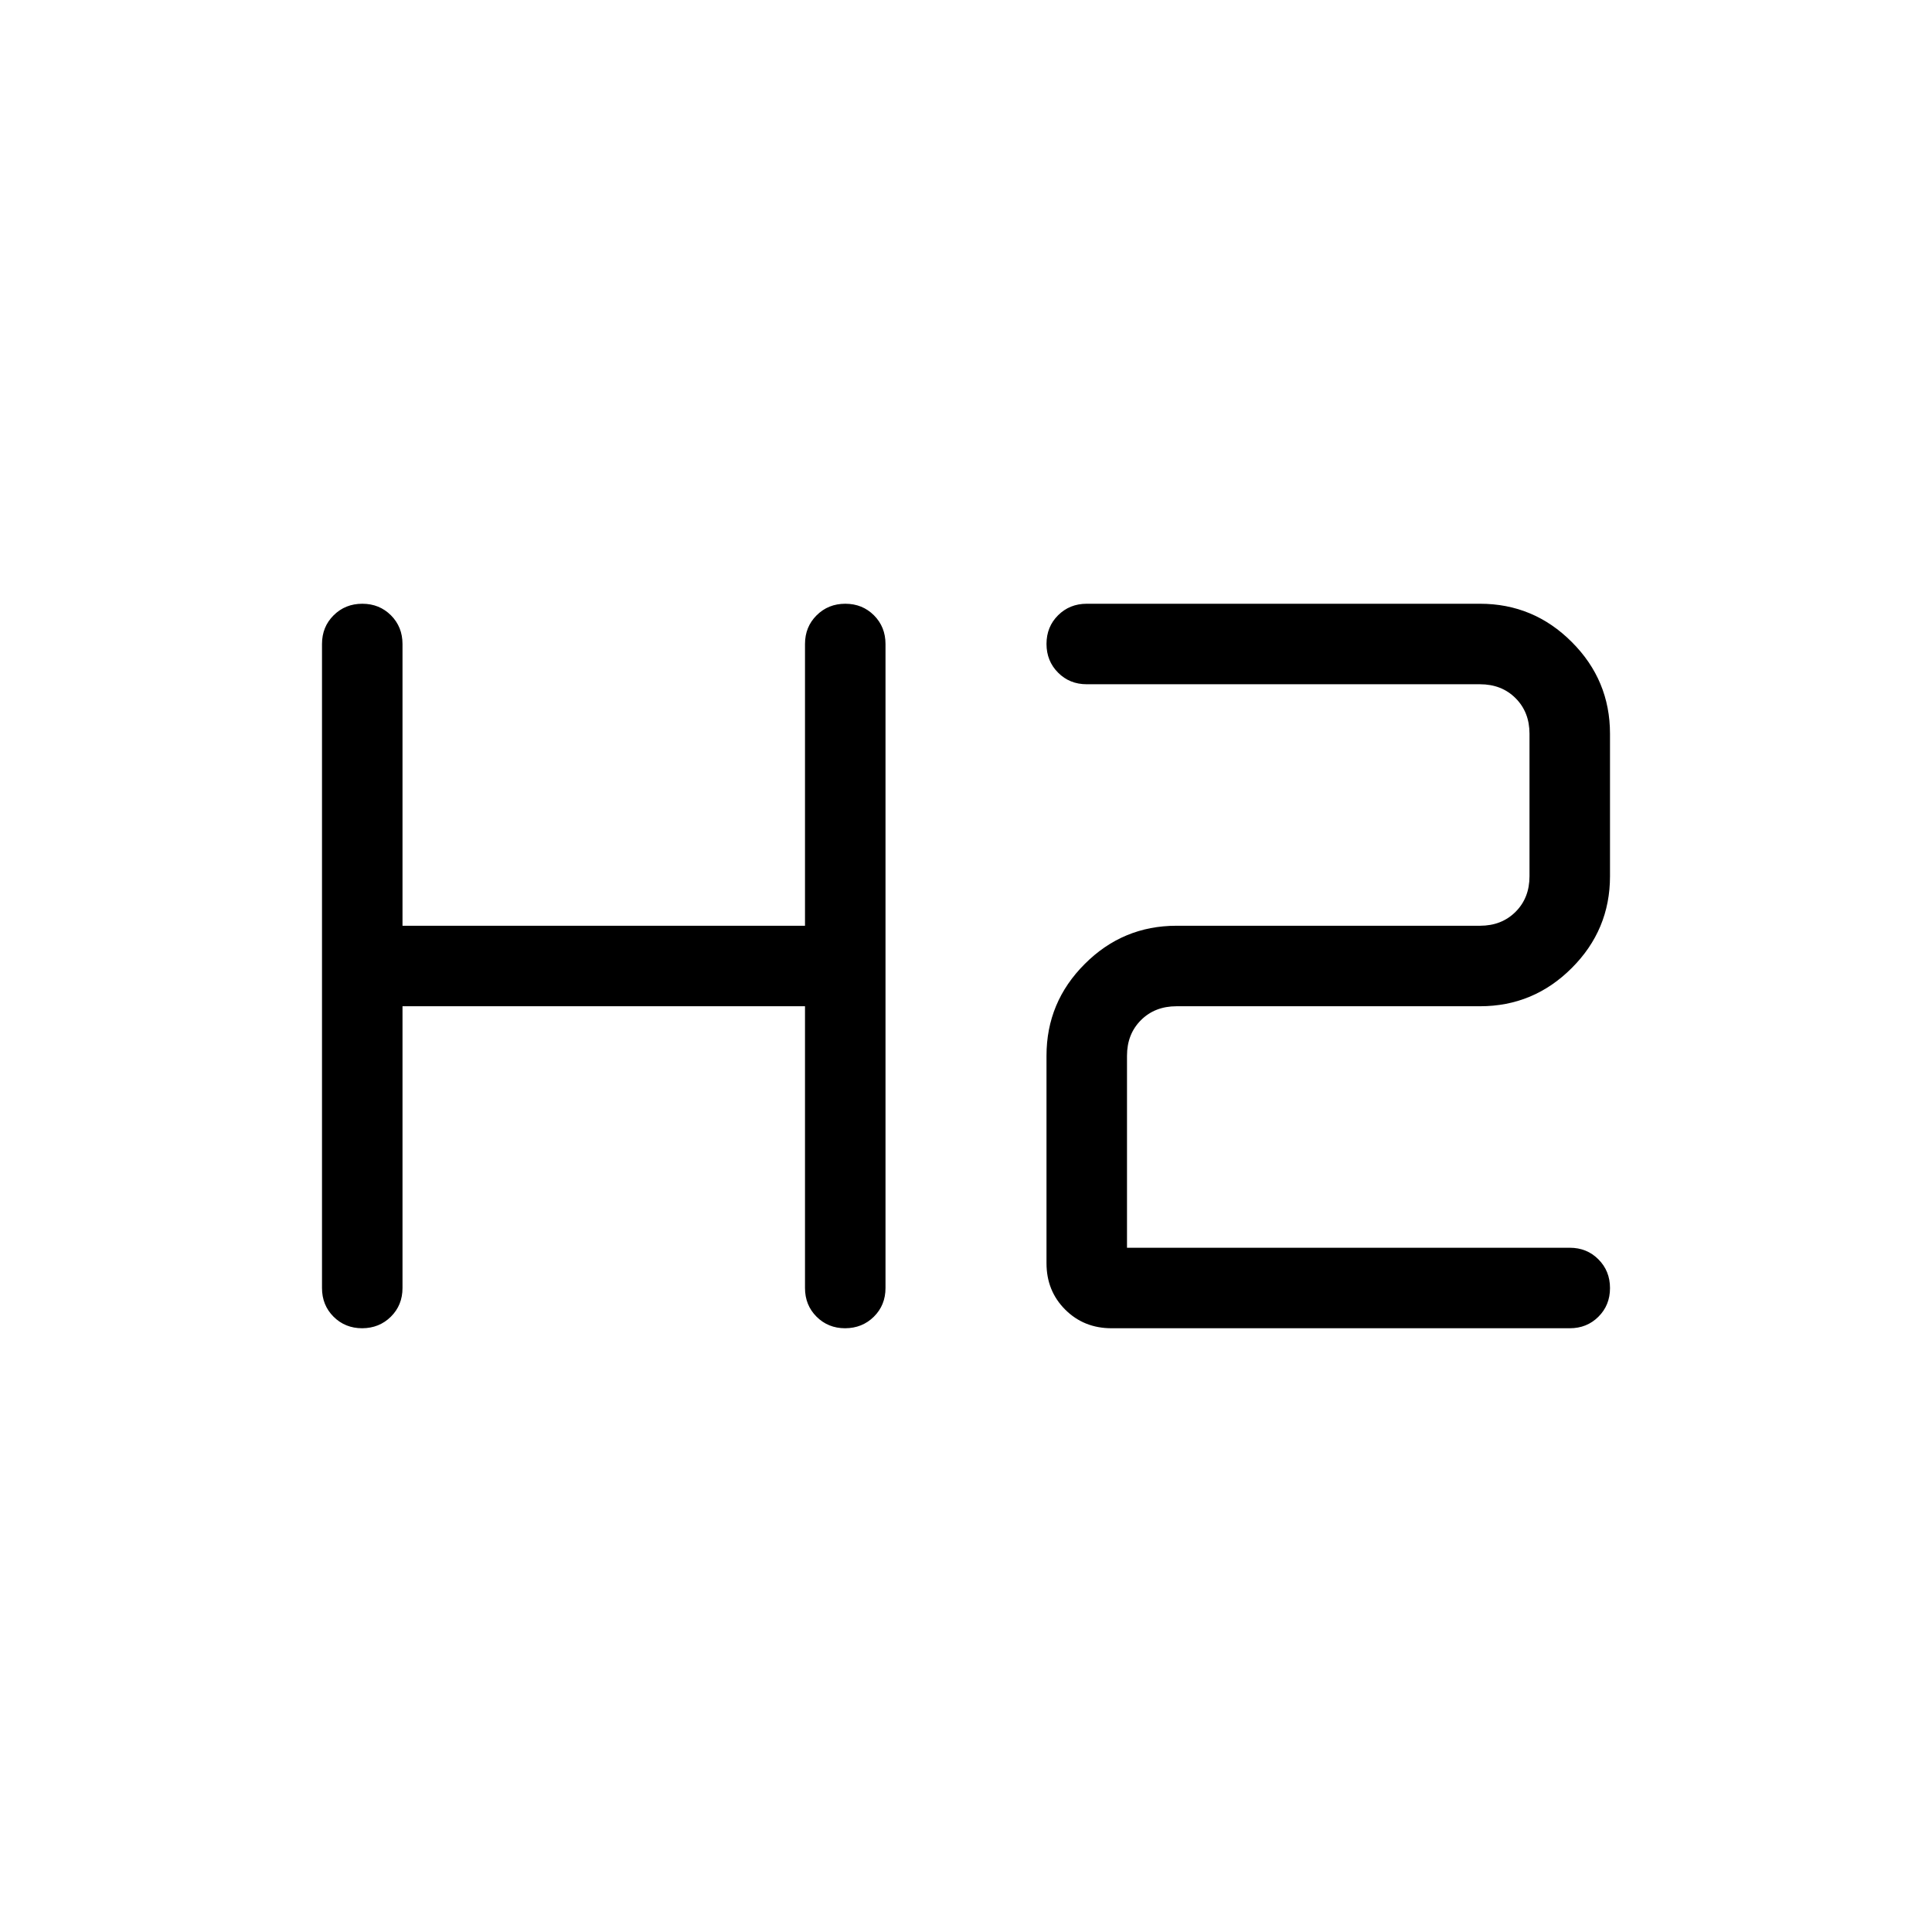
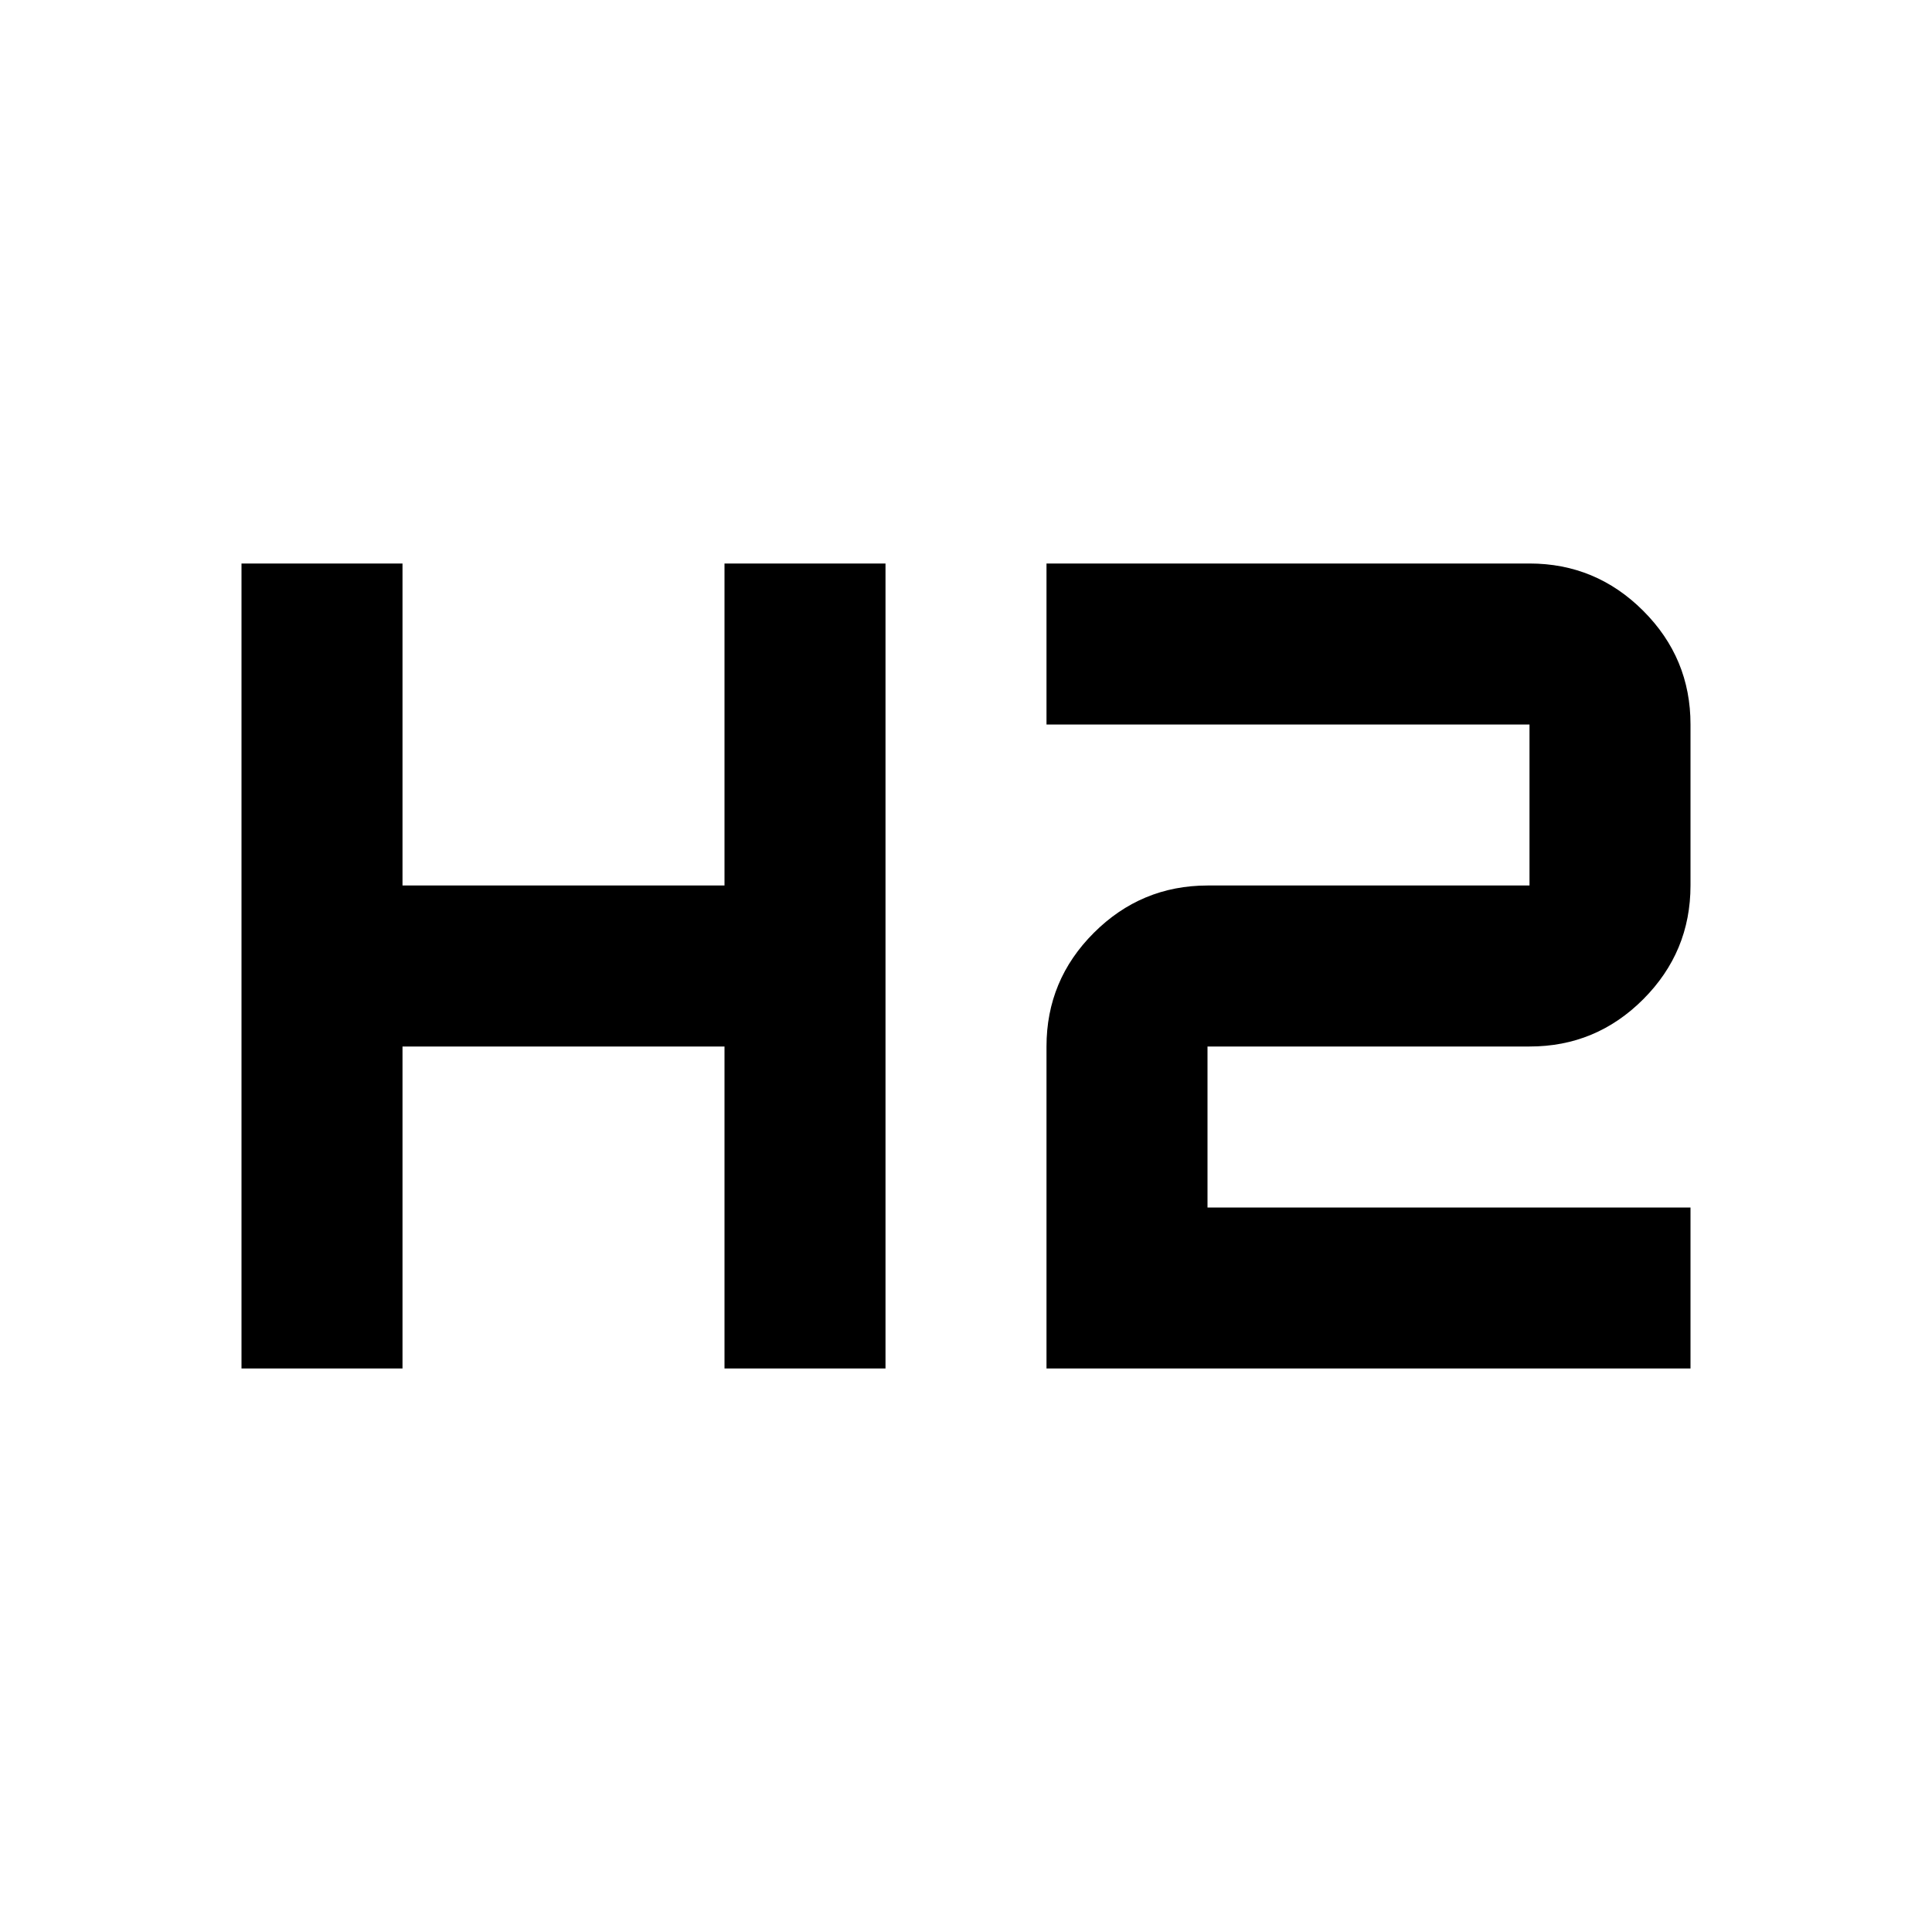
<svg xmlns="http://www.w3.org/2000/svg" viewBox="0 0 24 24">
-   <path fill="currentColor" d="M4.5 16.5q-.213 0-.357-.144Q4 16.213 4 16V8q0-.213.144-.356q.144-.144.357-.144q.212 0 .356.144Q5 7.788 5 8v3.5h5V8q0-.213.144-.356q.144-.144.357-.144q.212 0 .356.144Q11 7.788 11 8v8q0 .213-.144.356t-.357.144q-.212 0-.356-.144Q10 16.213 10 16v-3.5H5V16q0 .213-.144.356t-.357.144m9.309 0q-.344 0-.576-.232q-.232-.232-.232-.576v-2.577q0-.666.475-1.14q.474-.475 1.14-.475h3.77q.269 0 .442-.173t.173-.442v-1.77q0-.269-.173-.442t-.442-.173H13.5q-.213 0-.356-.144Q13 8.212 13 7.999t.144-.356q.144-.143.356-.143h4.885q.666 0 1.14.475q.475.474.475 1.14v1.77q0 .666-.475 1.14q-.474.475-1.14.475h-3.77q-.269 0-.442.173t-.173.442V15.5h5.5q.213 0 .356.144q.144.144.144.357t-.144.356q-.143.143-.356.143z" />
+   <path fill="currentColor" d="M3 17V7h2v4h4V7h2v10H9v-4H5v4zm10 0v-4q0-.825.588-1.412T15 11h4V9h-6V7h6q.825 0 1.413.588T21 9v2q0 .825-.587 1.413T19 13h-4v2h6v2z" />
</svg>
